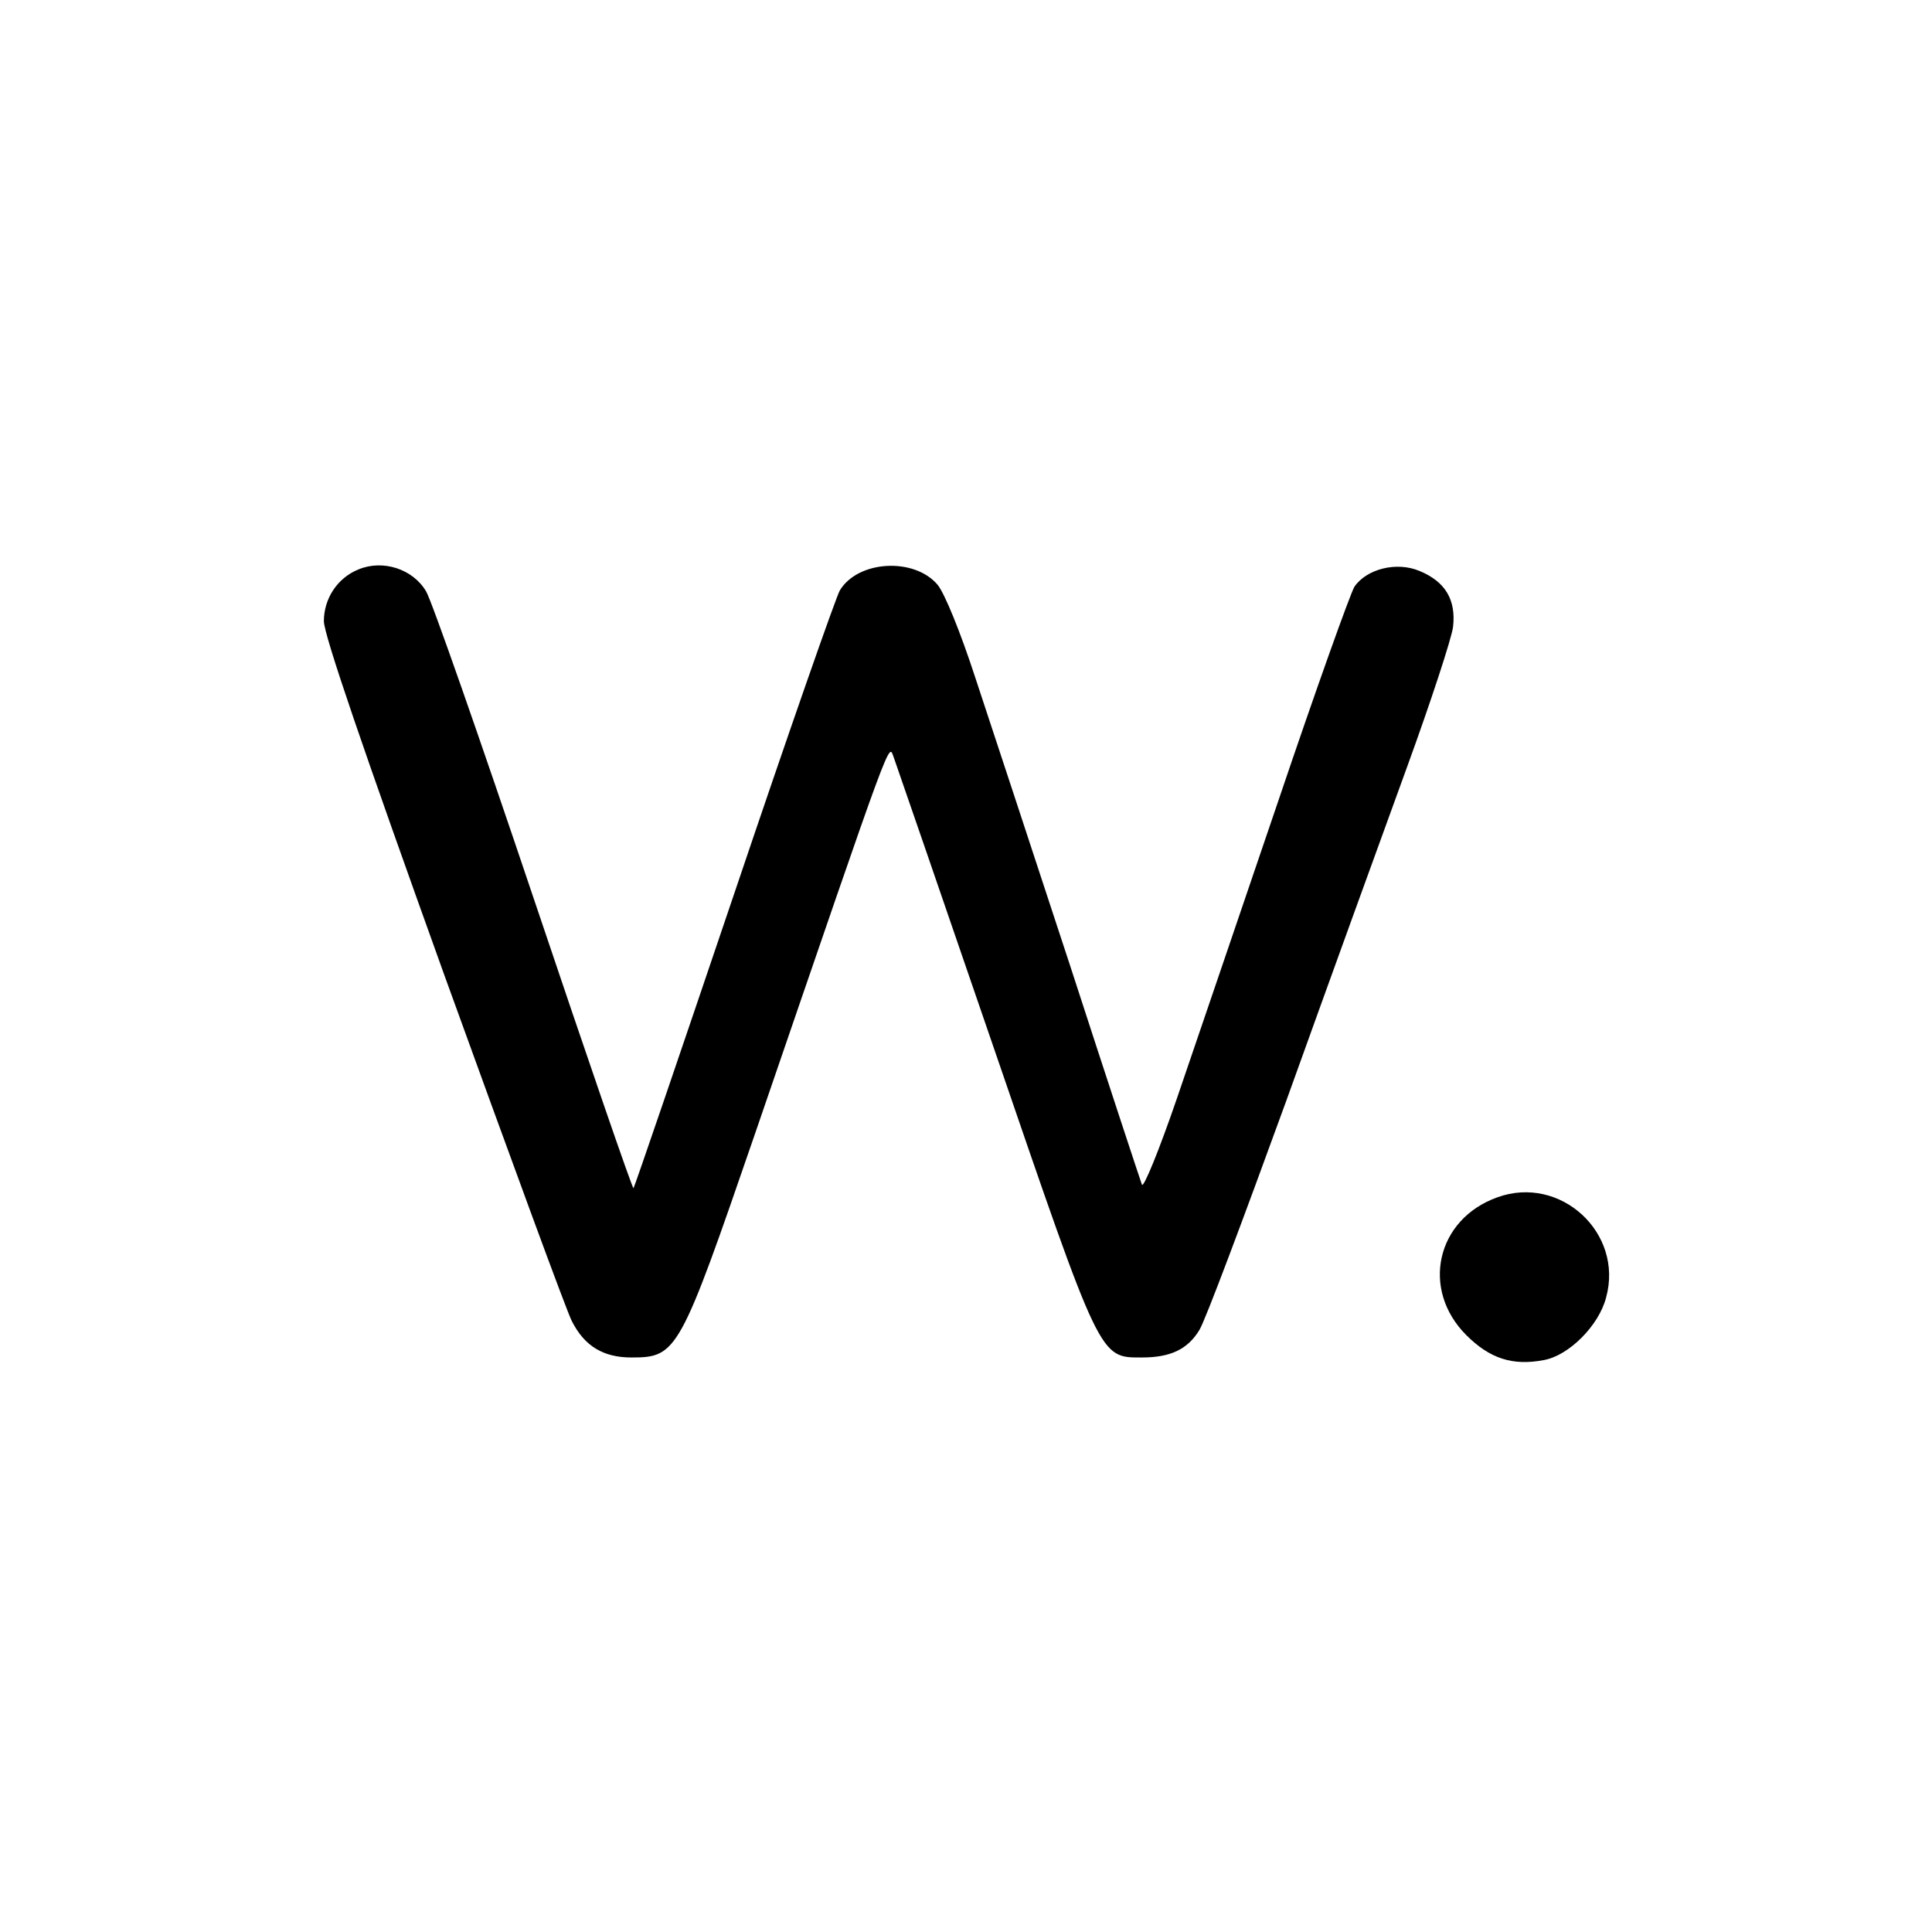
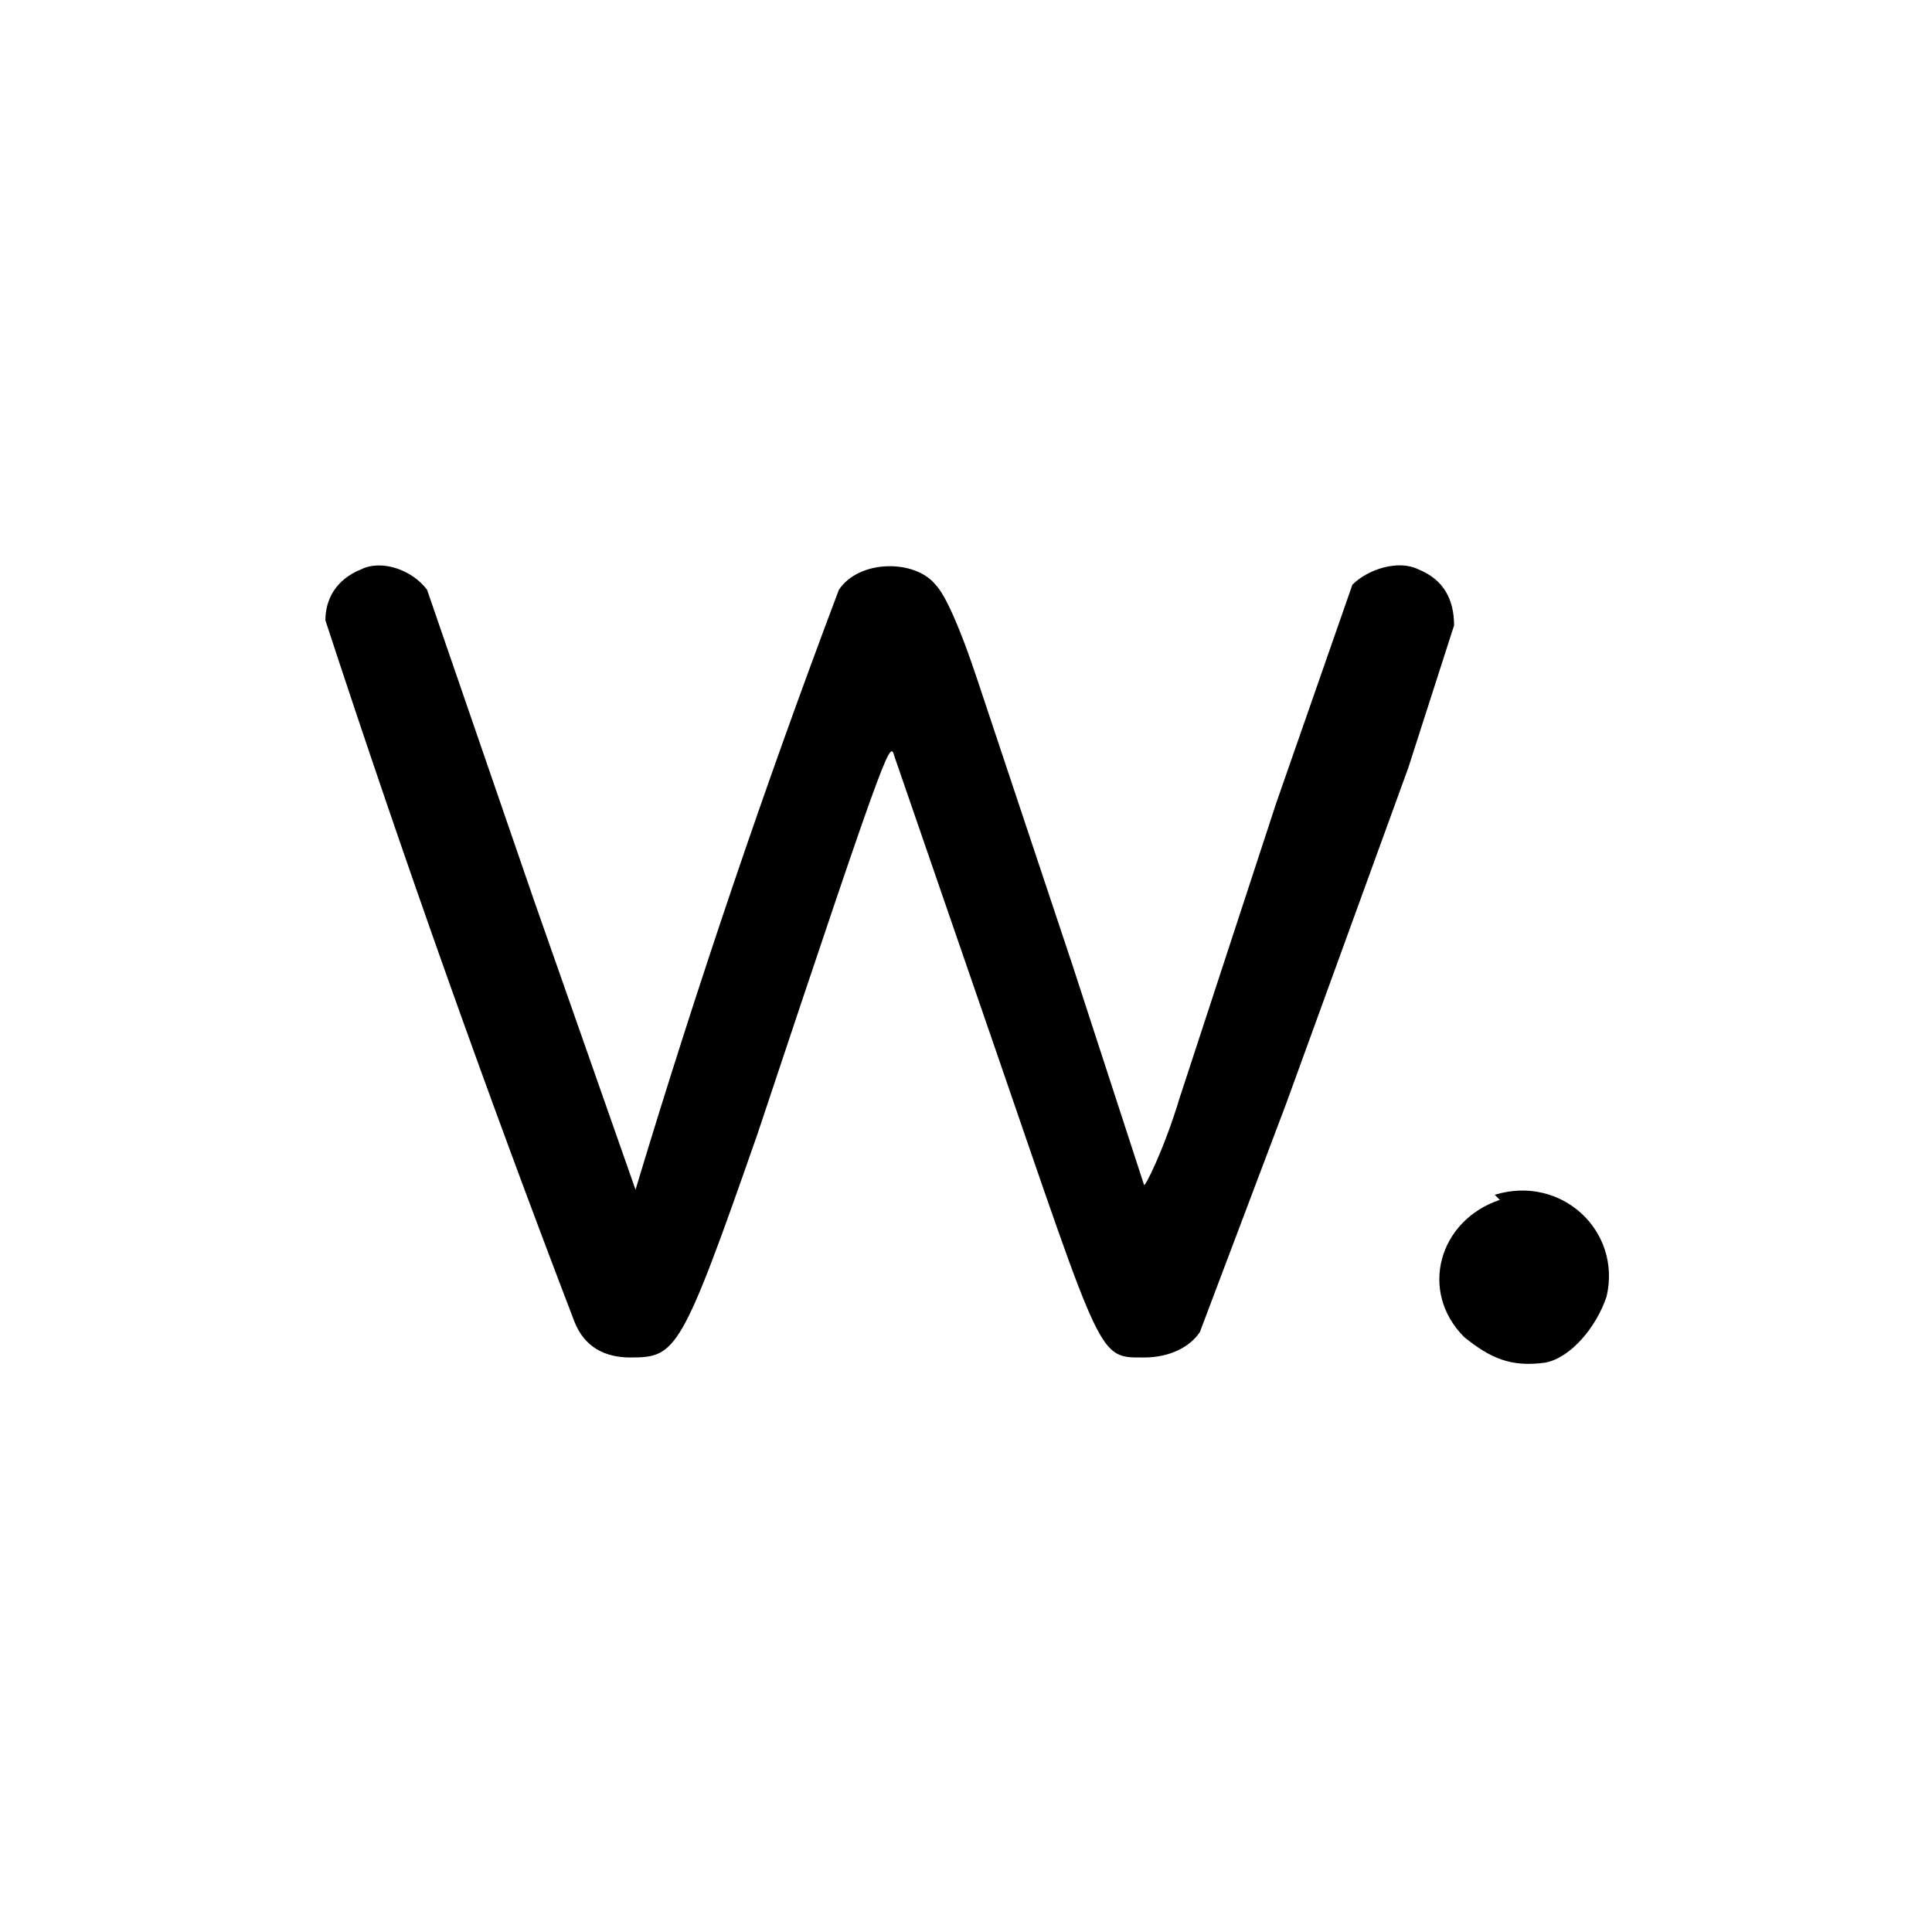
- <svg xmlns="http://www.w3.org/2000/svg" height="380pt" preserveAspectRatio="xMidYMid meet" viewBox="0 0 380 380" width="380pt">
-   <g transform="matrix(.1 0 0 -.1 0 380)">
-     <path d="m705 2680c-42-17-68-58-68-102 1-29 77-251 237-696 130-359 242-665 251-681 25-49 62-71 117-71 90 0 95 10 243 440 278 810 262 767 273 740 5-14 94-272 198-575 210-612 206-605 290-605 56 0 90 16 113 54 11 17 87 220 171 451 83 231 190 526 237 655s88 254 91 277c6 53-15 89-66 110-45 19-104 4-128-31-8-13-76-203-150-422-75-220-164-482-199-584s-66-178-69-170-67 202-141 430c-75 228-159 484-187 568-29 89-60 165-74 182-46 54-156 48-192-11-7-11-101-280-208-597-107-316-196-577-198-579s-90 254-196 569-201 587-212 605c-26 44-85 63-133 43z" />
-     <path d="m2945 1445c-120-43-151-181-61-271 46-46 91-61 153-49 49 9 108 68 122 123 35 127-90 242-214 197z" />
-   </g>
+ <svg xmlns="http://www.w3.org/2000/svg" width="380pt" height="380pt" viewBox="0 0 380 380">
+   <path d="M71 112c-5 2-7 6-7 10a2964 2964 0 0 0 49 138c2 5 6 7 11 7 9 0 10-1 25-44 27-81 26-77 27-74l20 58c21 61 20 60 29 60 5 0 9-2 11-5l17-45 24-66 9-28c0-5-2-9-7-11-4-2-10 0-13 3l-15 43-19 58c-3 10-7 18-7 17l-14-43-19-57c-3-9-6-16-8-18-4-5-15-5-19 1a1822 1822 0 0 0-40 118l-20-57-21-61c-3-4-9-6-13-4zm224 124c-12 4-16 18-7 27 5 4 9 6 16 5 5-1 10-7 12-13 3-13-9-24-22-20z" />
</svg>
